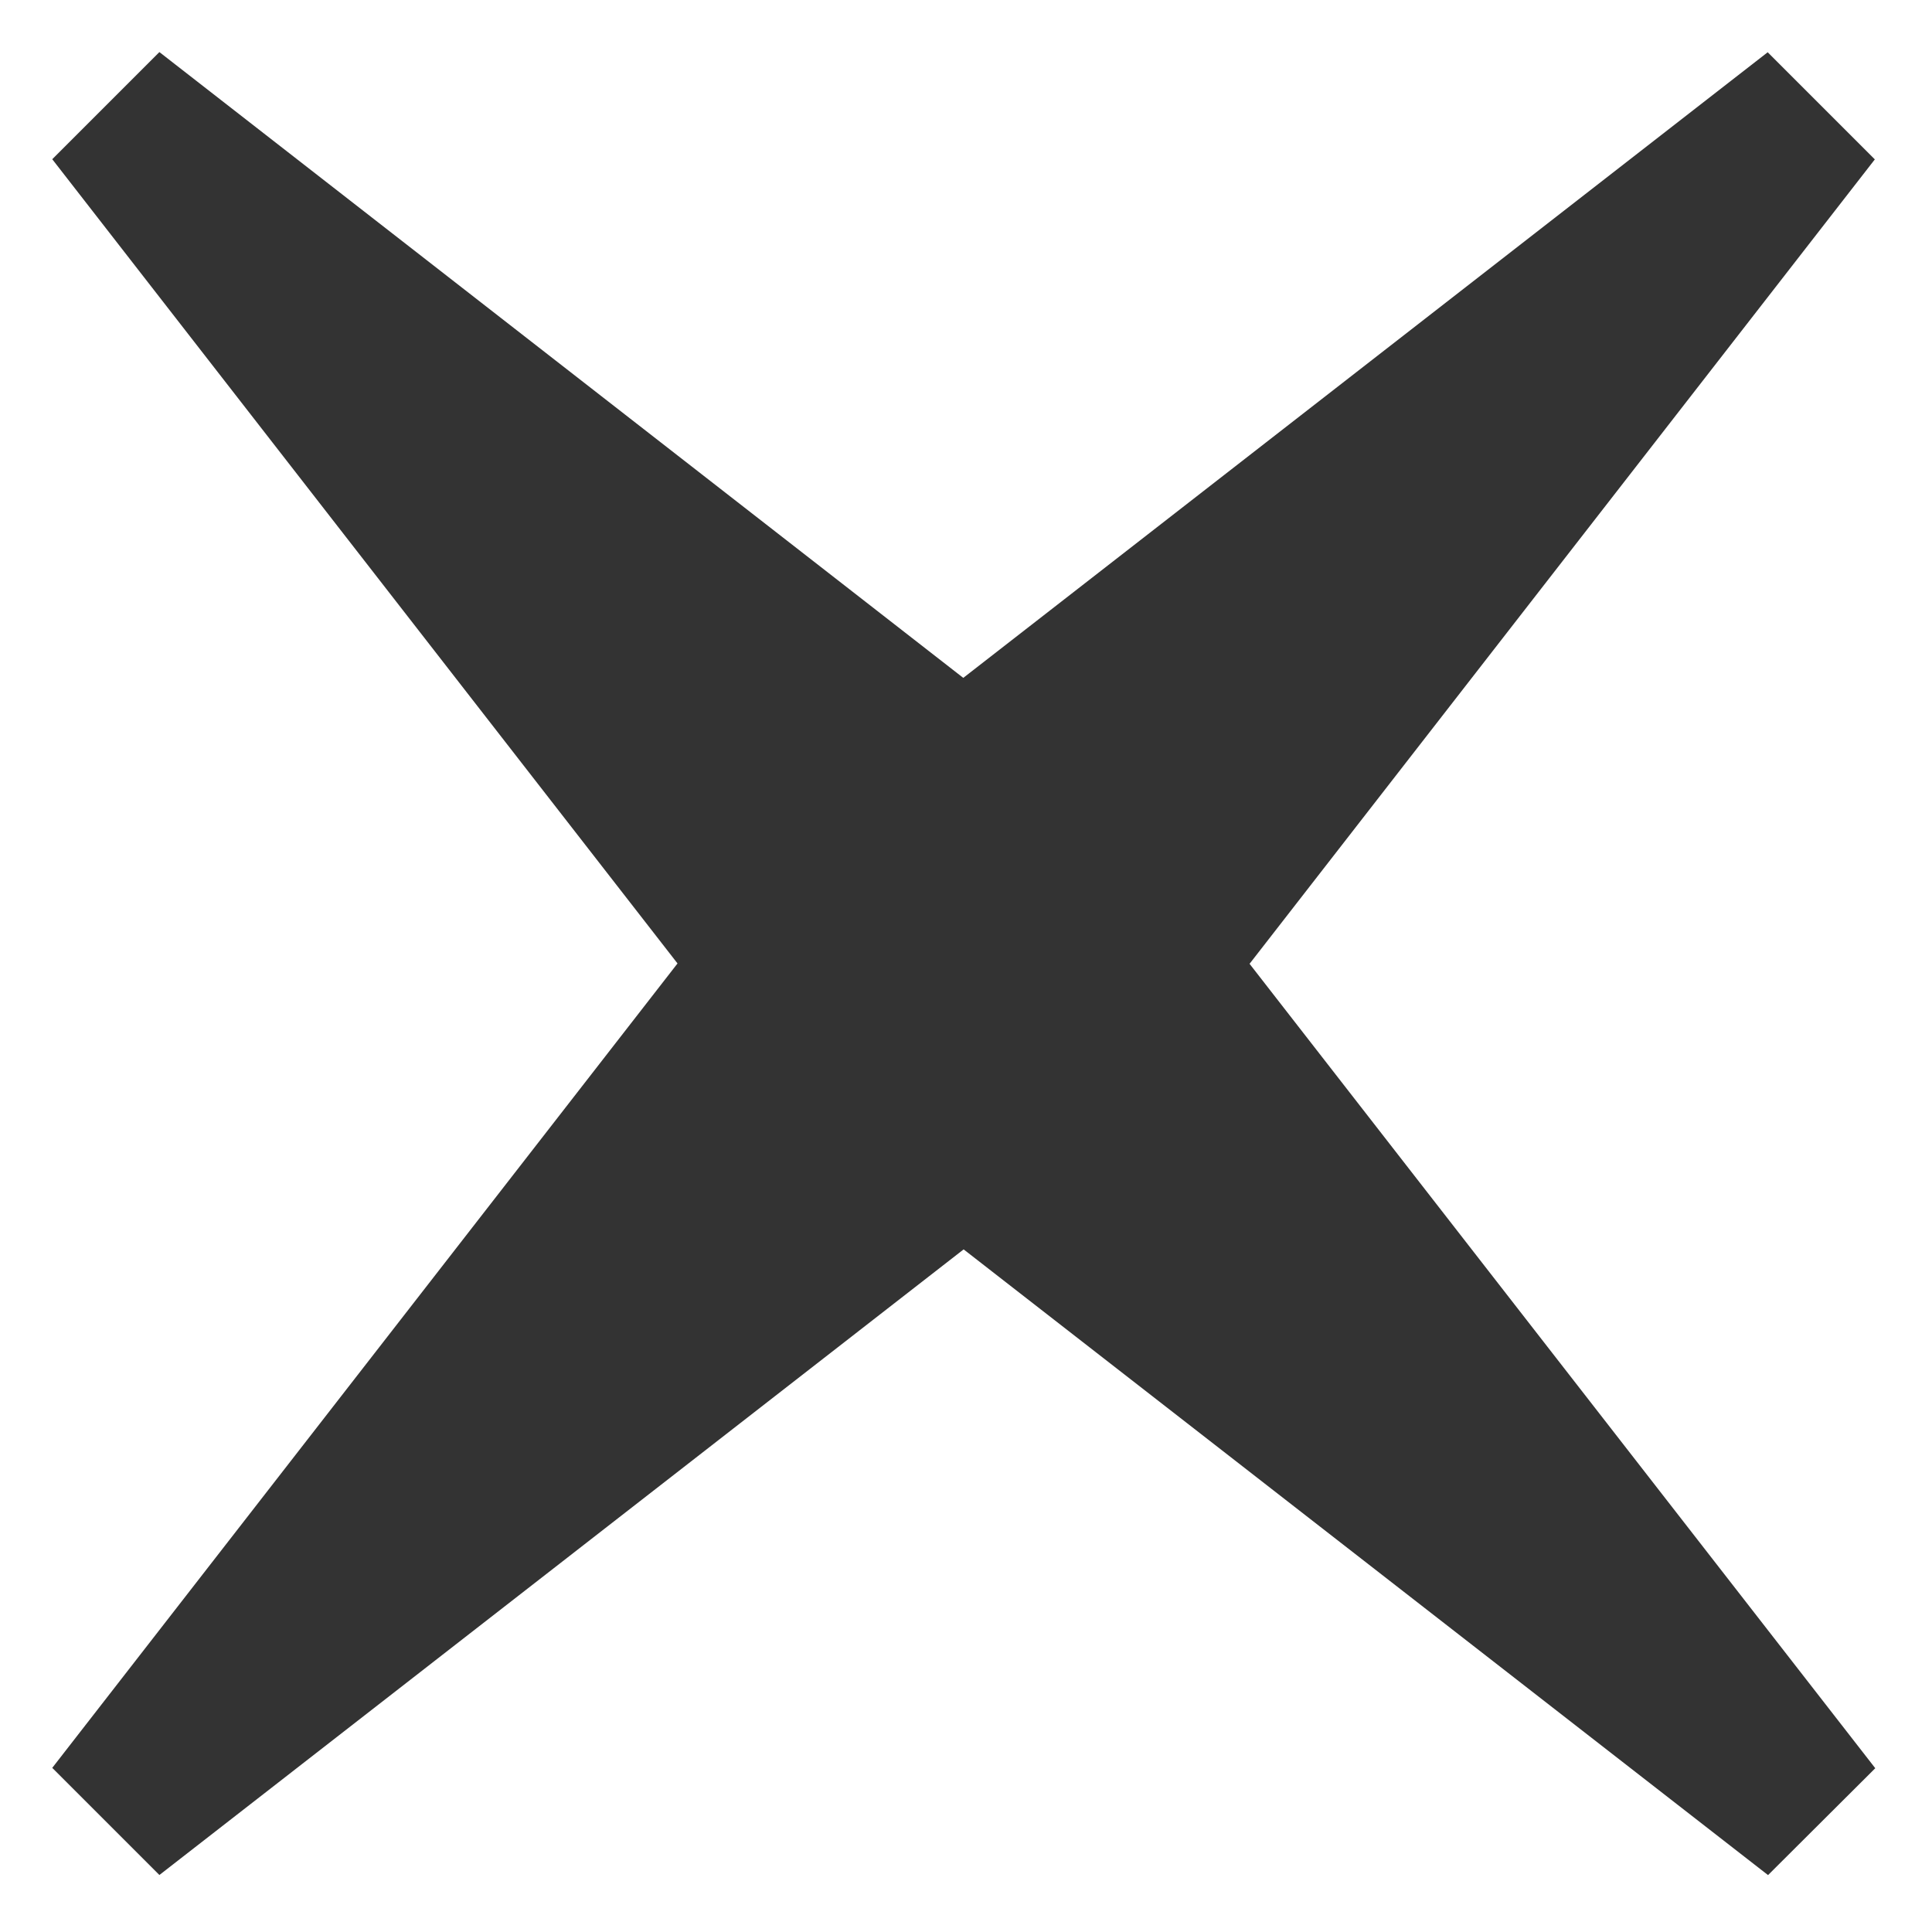
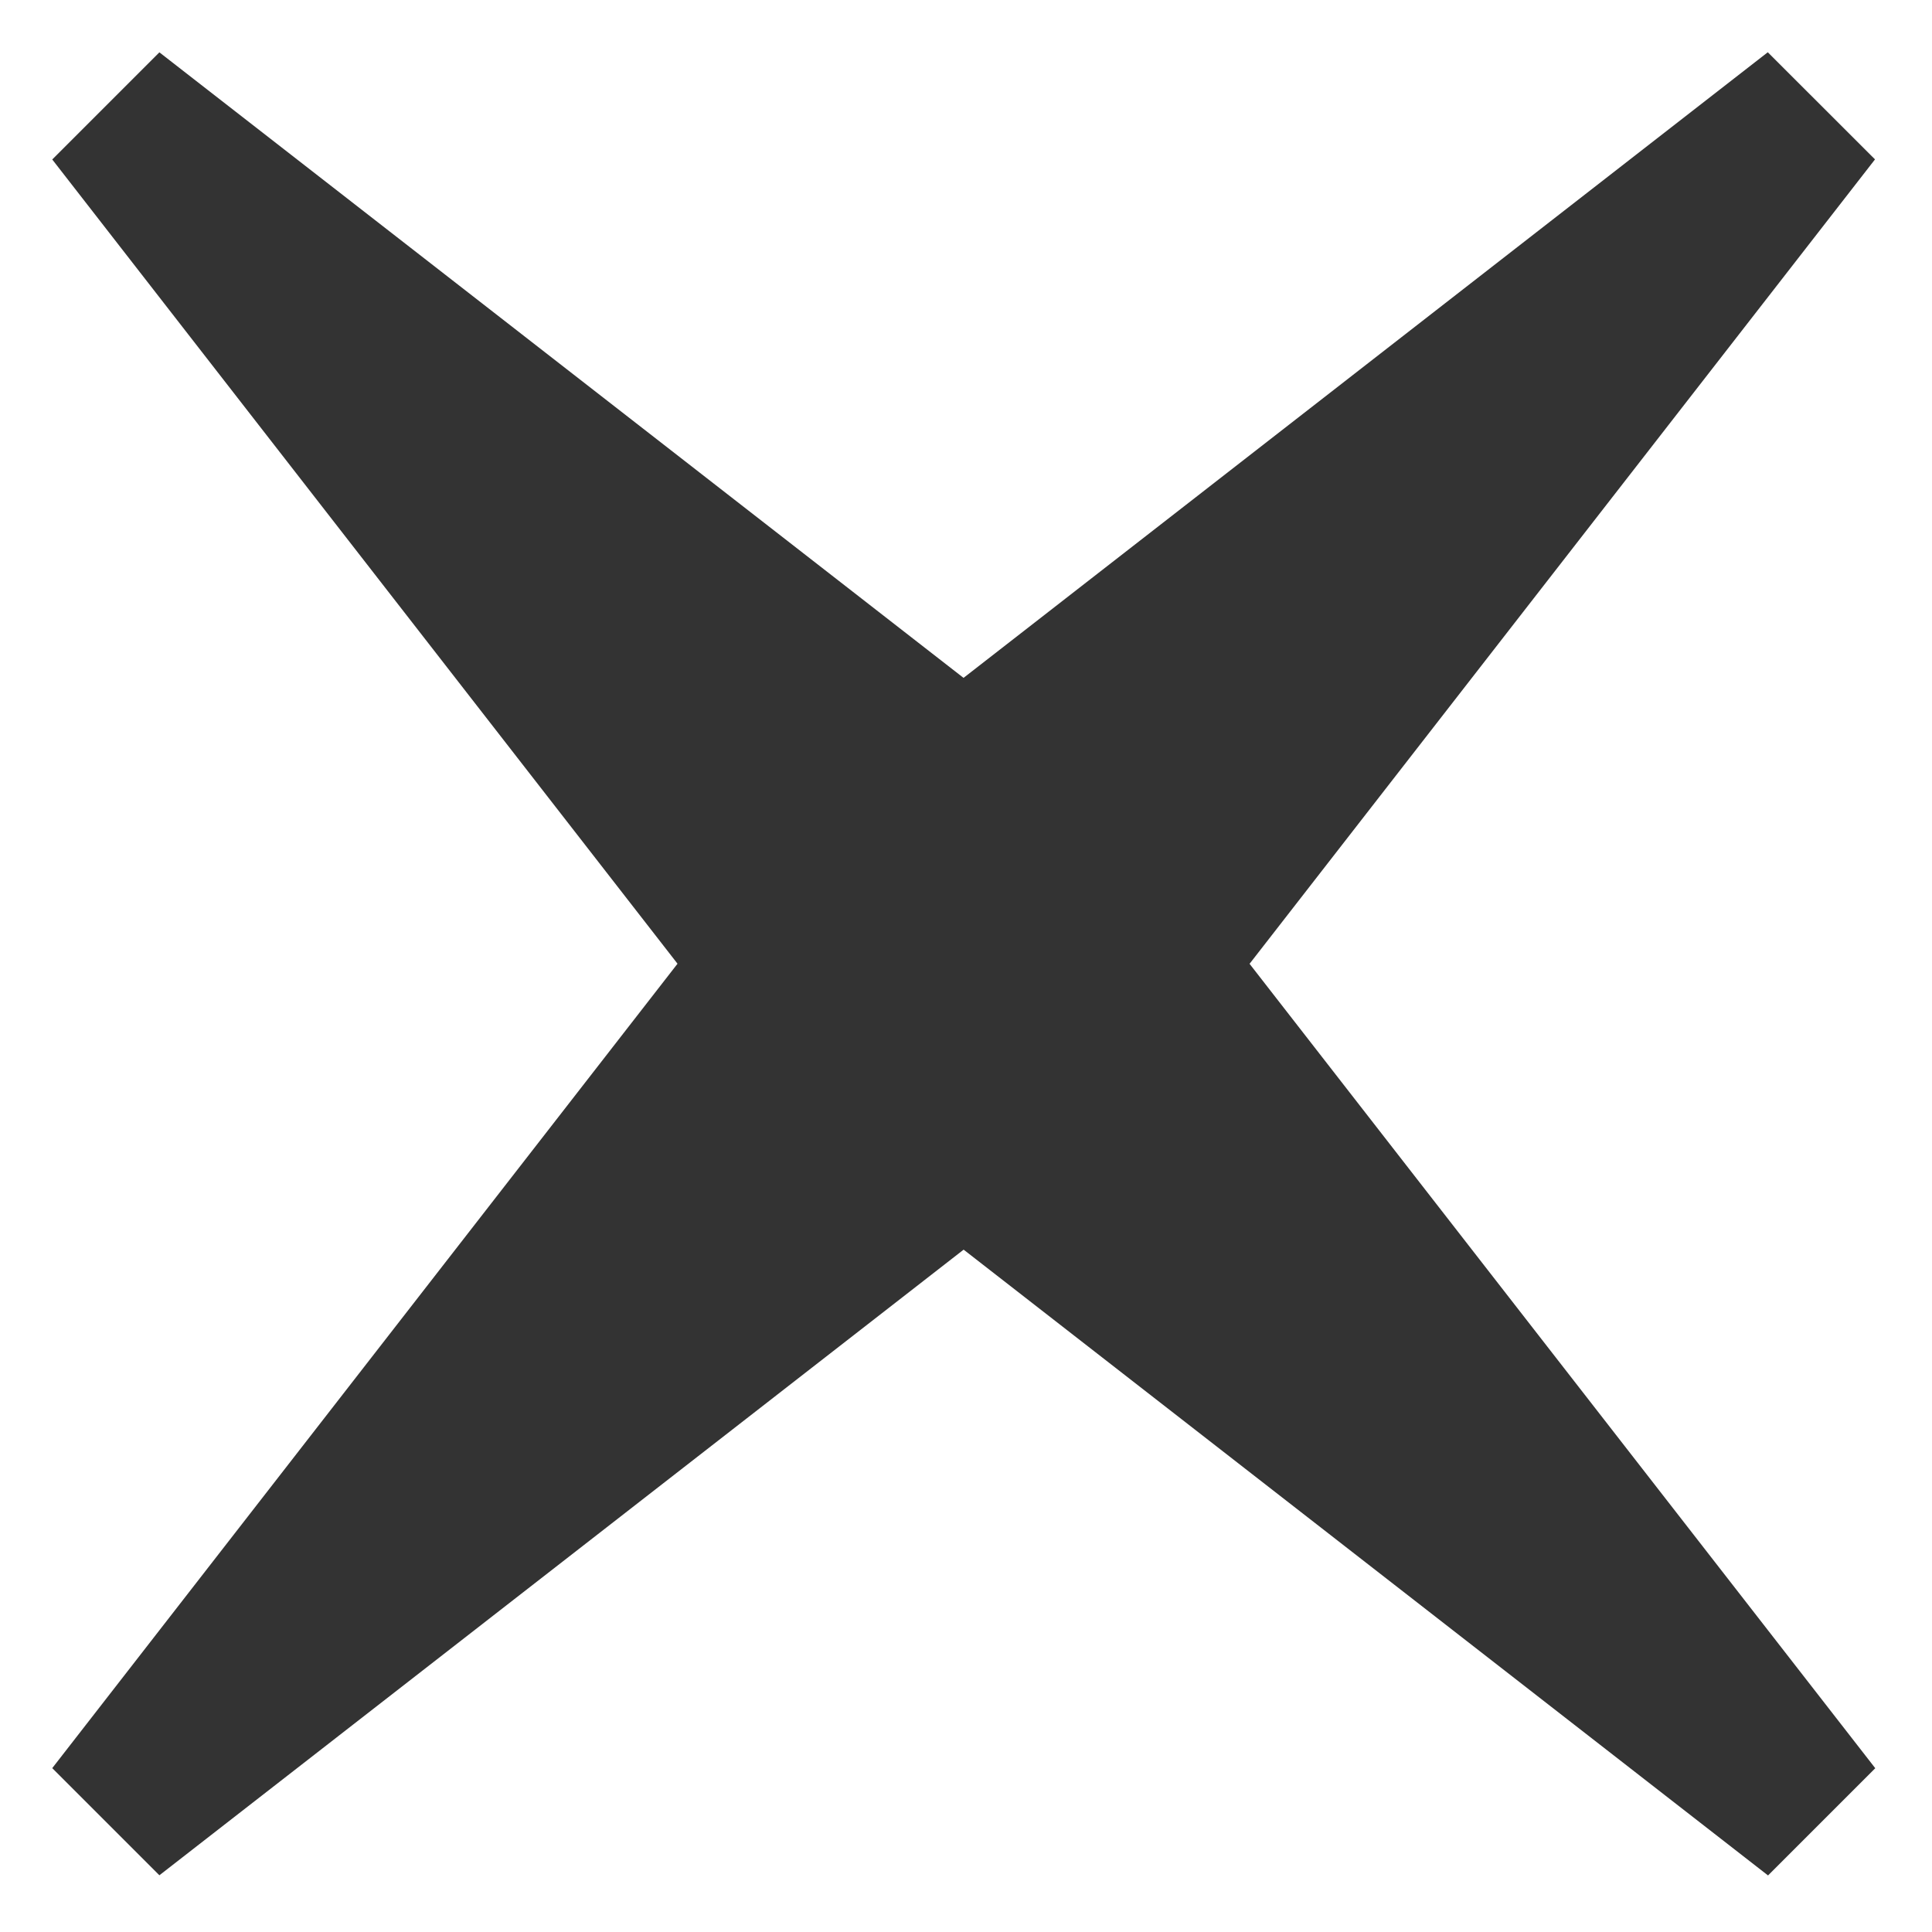
<svg xmlns="http://www.w3.org/2000/svg" width="22" height="22">
-   <path fill="#333" d="M21.354 20.135l-7.125-9.16 7.12-9.16-1.22-1.22-9.16 7.124L1.815.593l-1.22 1.22 7.12 9.158-7.12 9.16 1.22 1.22 9.158-7.124 9.16 7.125z" />
+   <path fill="#333" d="M21.354 20.135l-7.125-9.16 7.122-9.16L20.13.595l-9.158 7.124L1.815.596l-1.22 1.22 7.12 9.158-7.12 9.16 1.22 1.22 9.158-7.124 9.16 7.126z" />
</svg>
